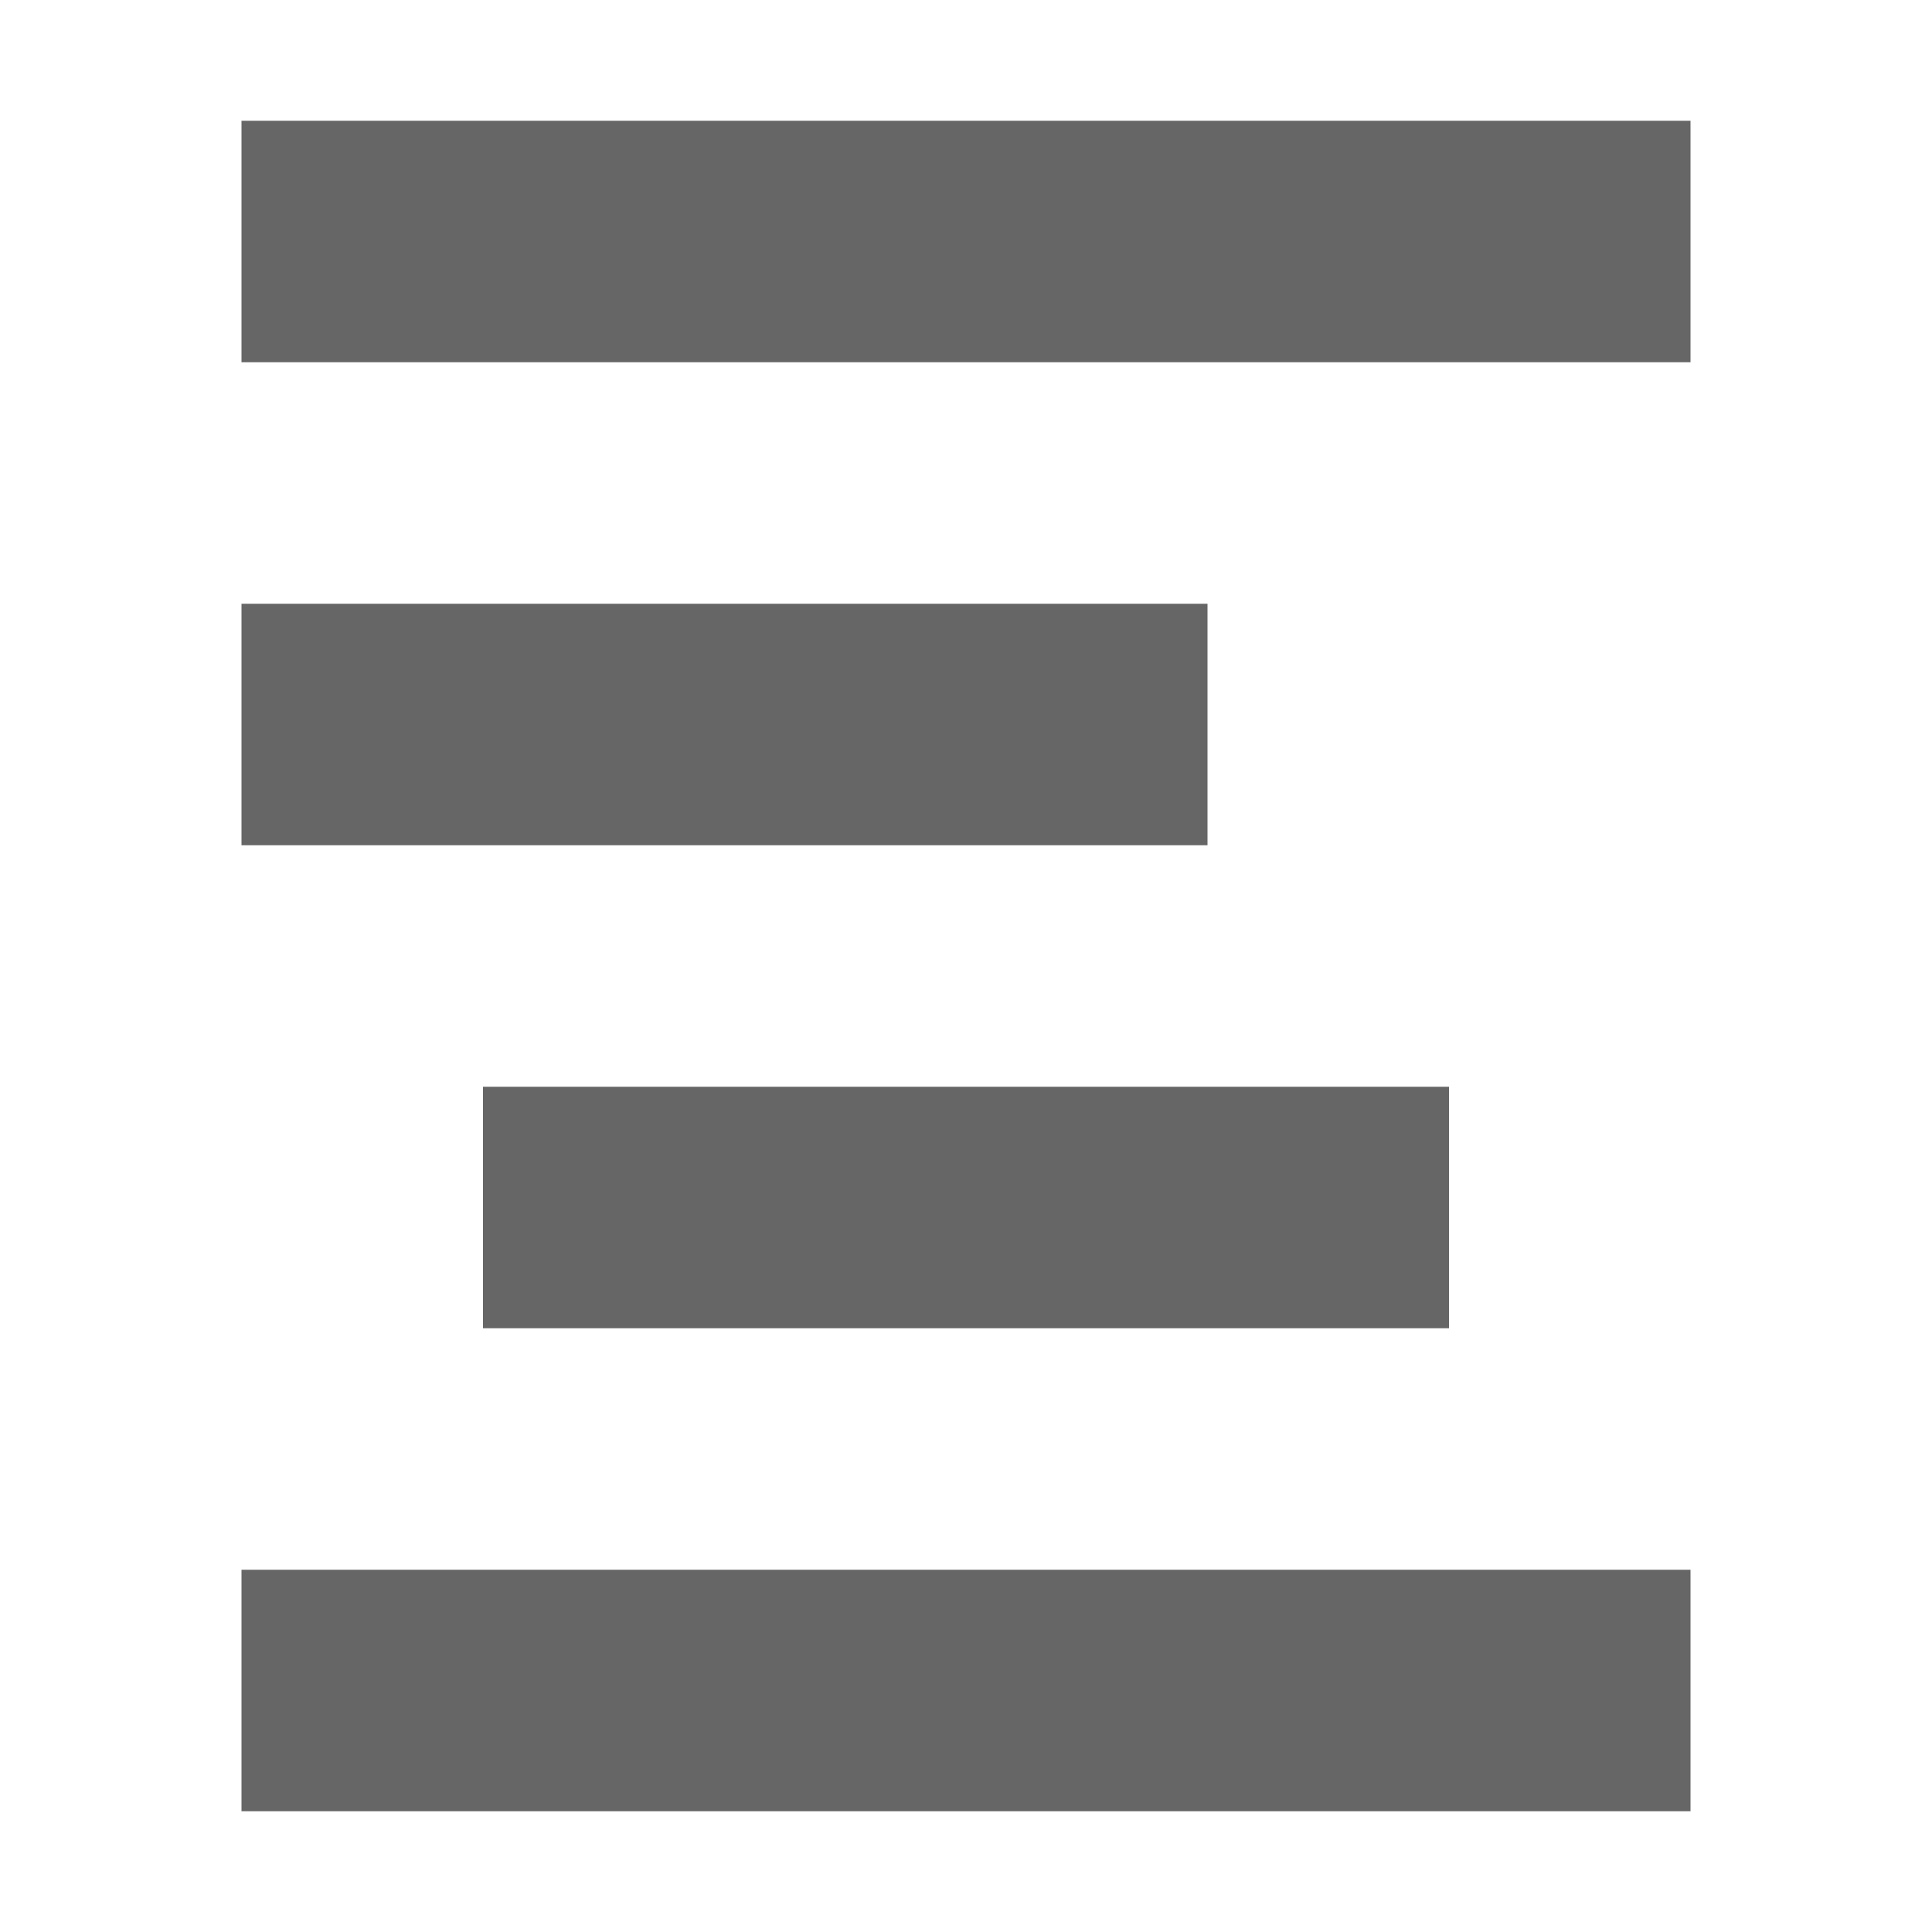
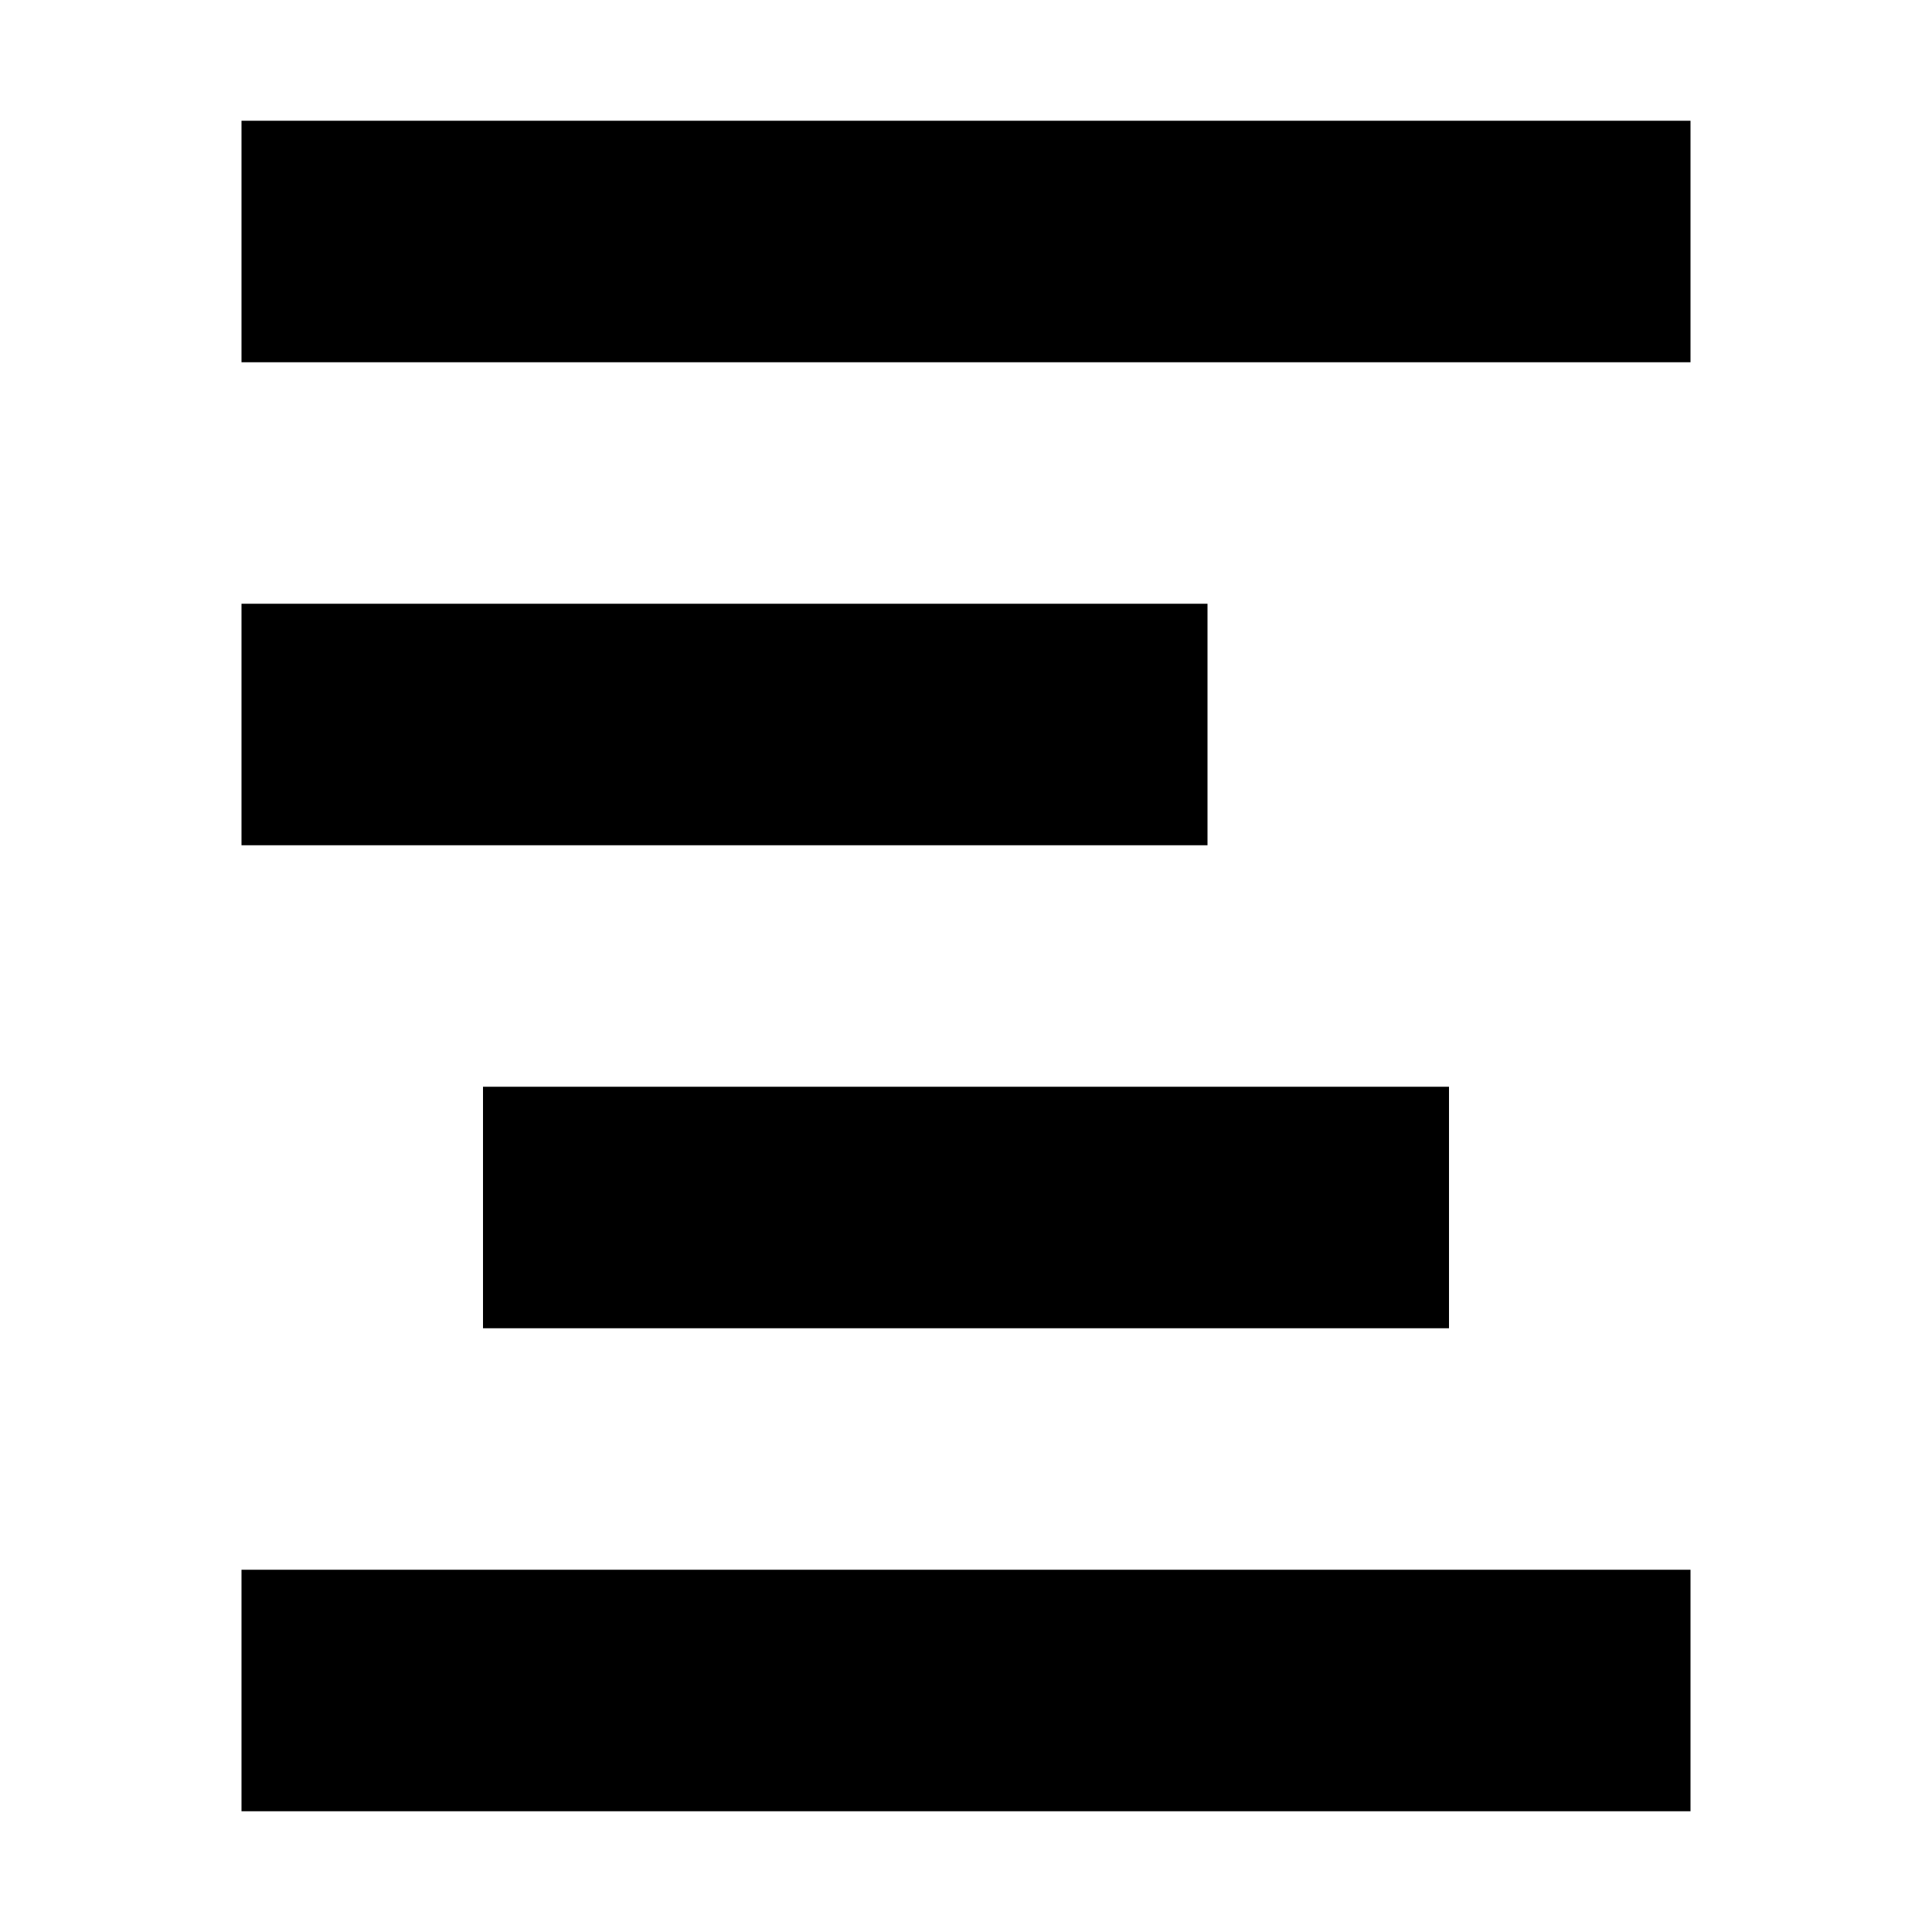
<svg xmlns="http://www.w3.org/2000/svg" width="16" height="16" viewBox="0 0 16 16" fill="none">
-   <rect x="2" y="1" width="12" height="2" fill="black" fill-opacity="0.6" />
-   <rect x="2" y="5" width="8" height="2" fill="black" fill-opacity="0.6" />
-   <rect x="4" y="9" width="8" height="2" fill="black" fill-opacity="0.6" />
-   <rect x="2" y="13" width="12" height="2" fill="black" fill-opacity="0.6" />
+   <rect x="2" y="1" width="12" height="2" fill="black" />
+   <rect x="2" y="5" width="8" height="2" fill="black" />
+   <rect x="4" y="9" width="8" height="2" fill="black" />
+   <rect x="2" y="13" width="12" height="2" fill="black" />
</svg>
